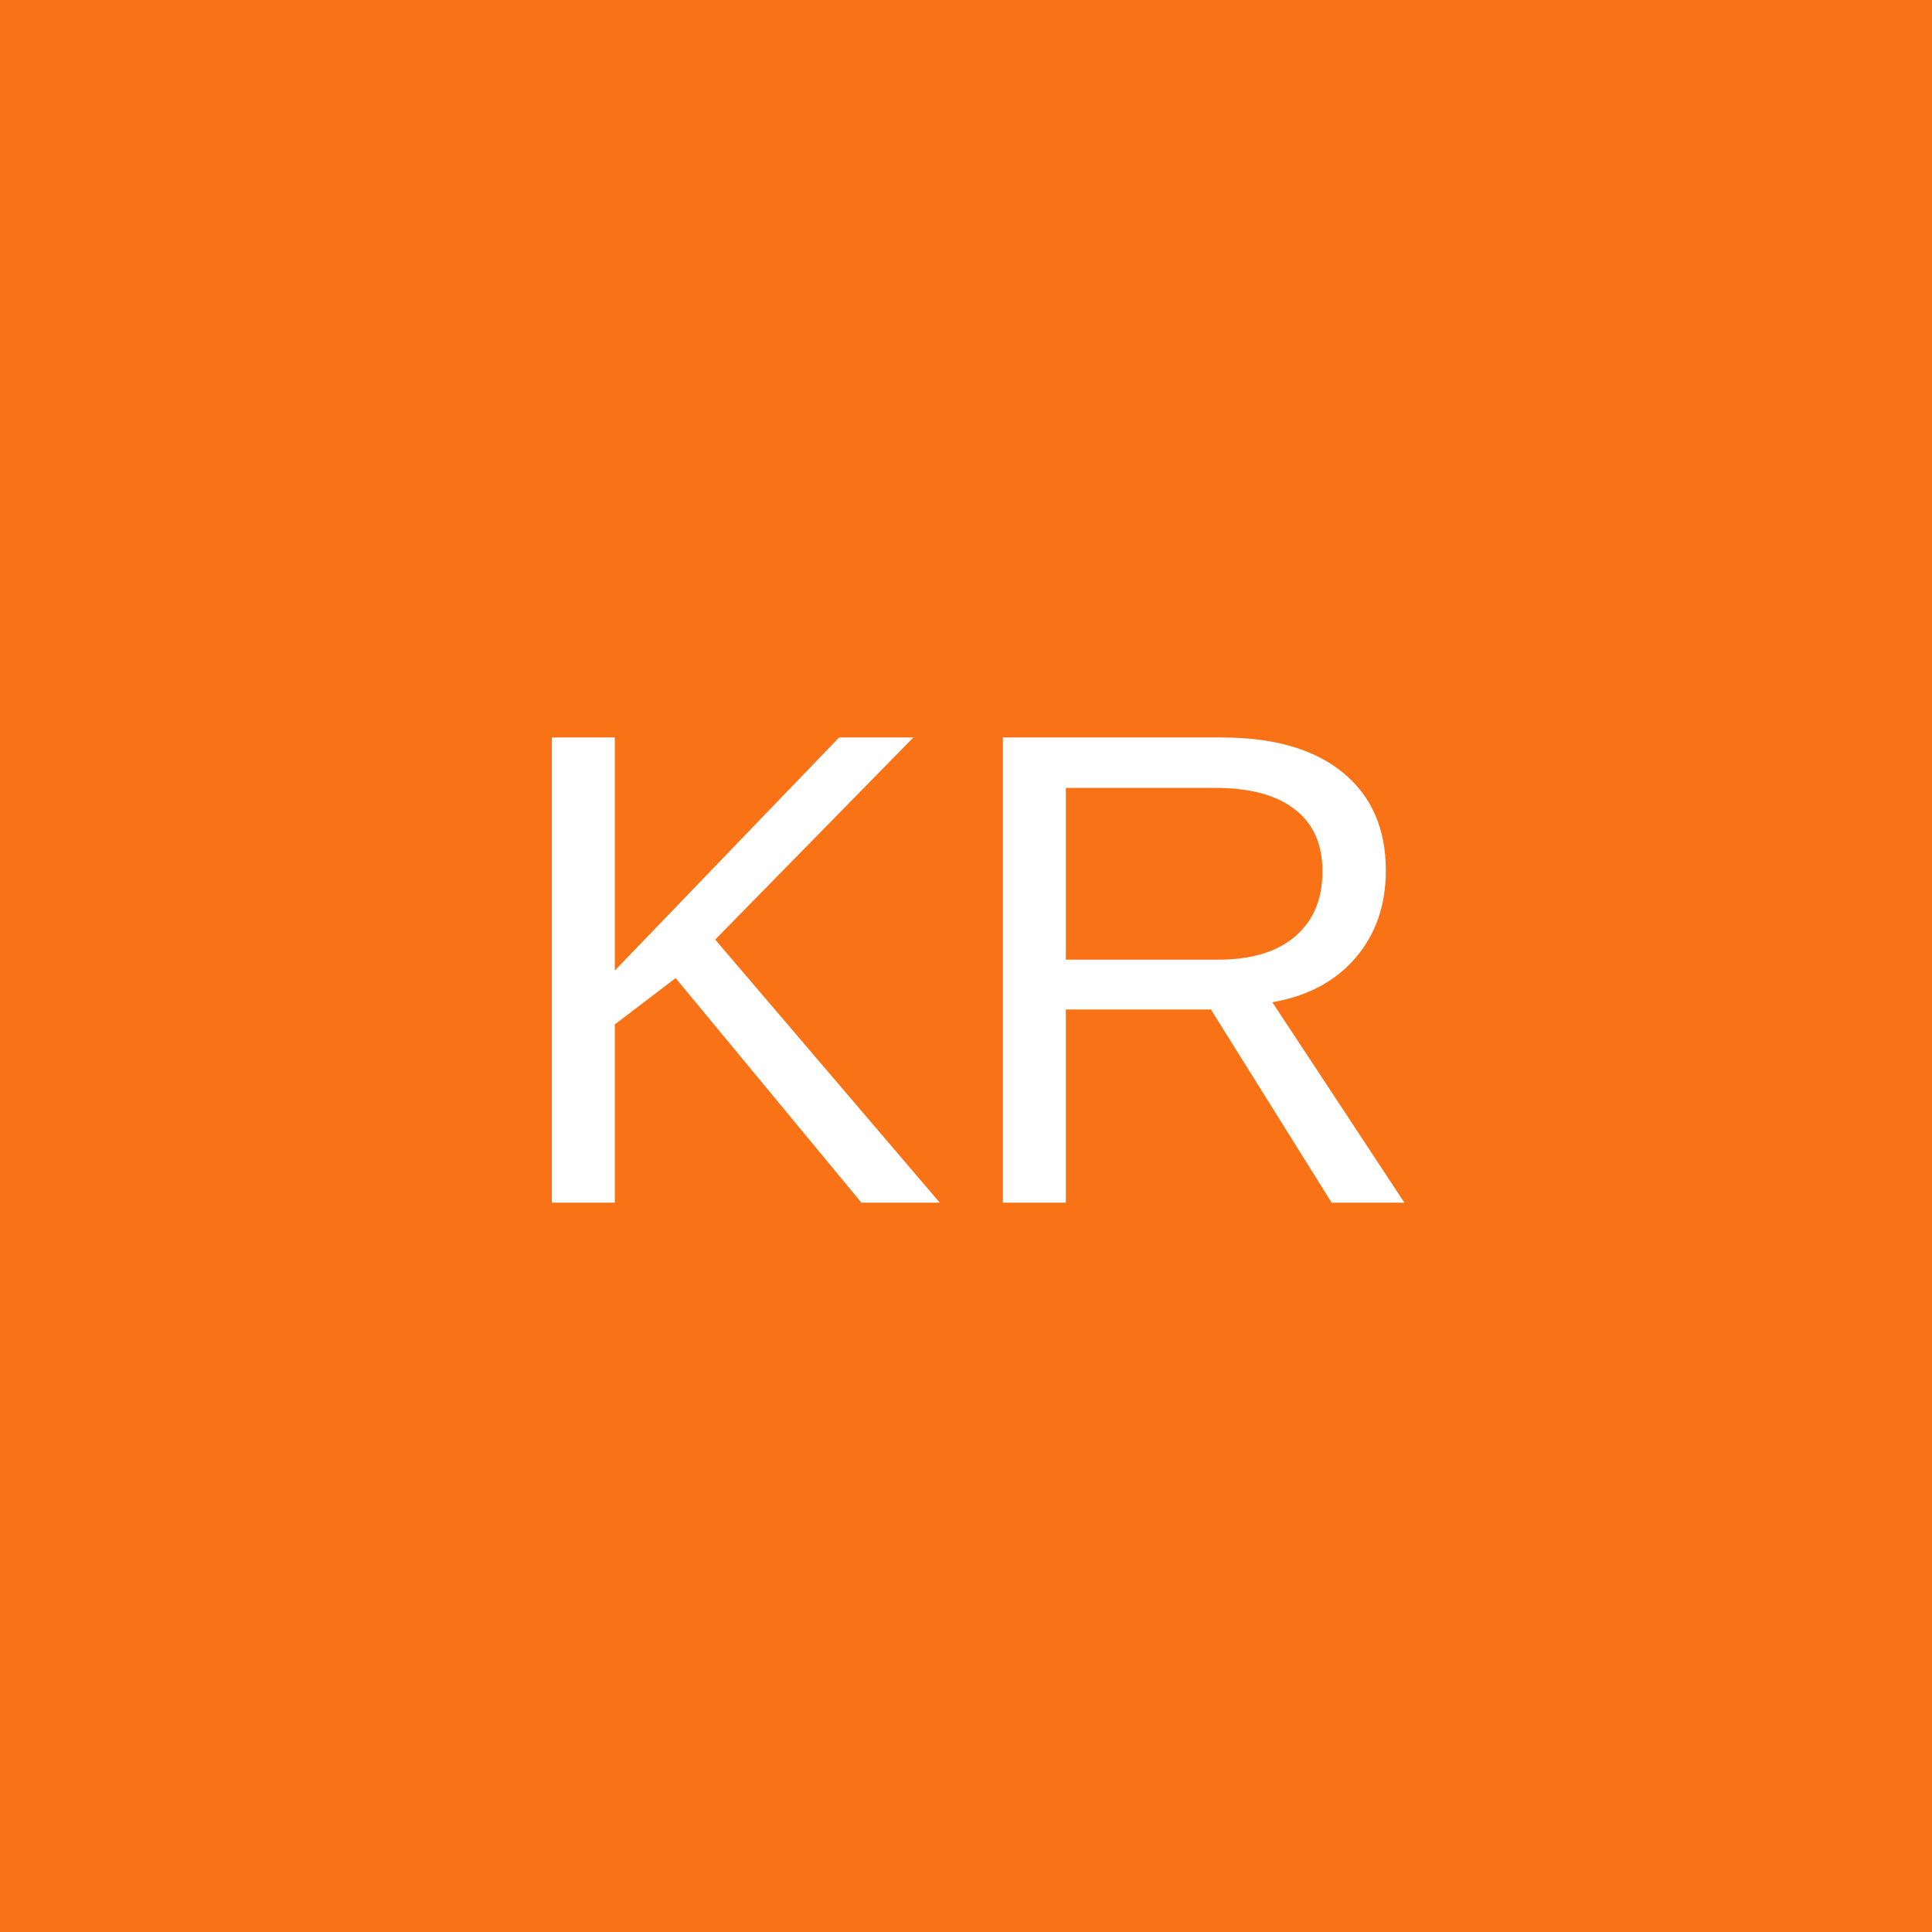
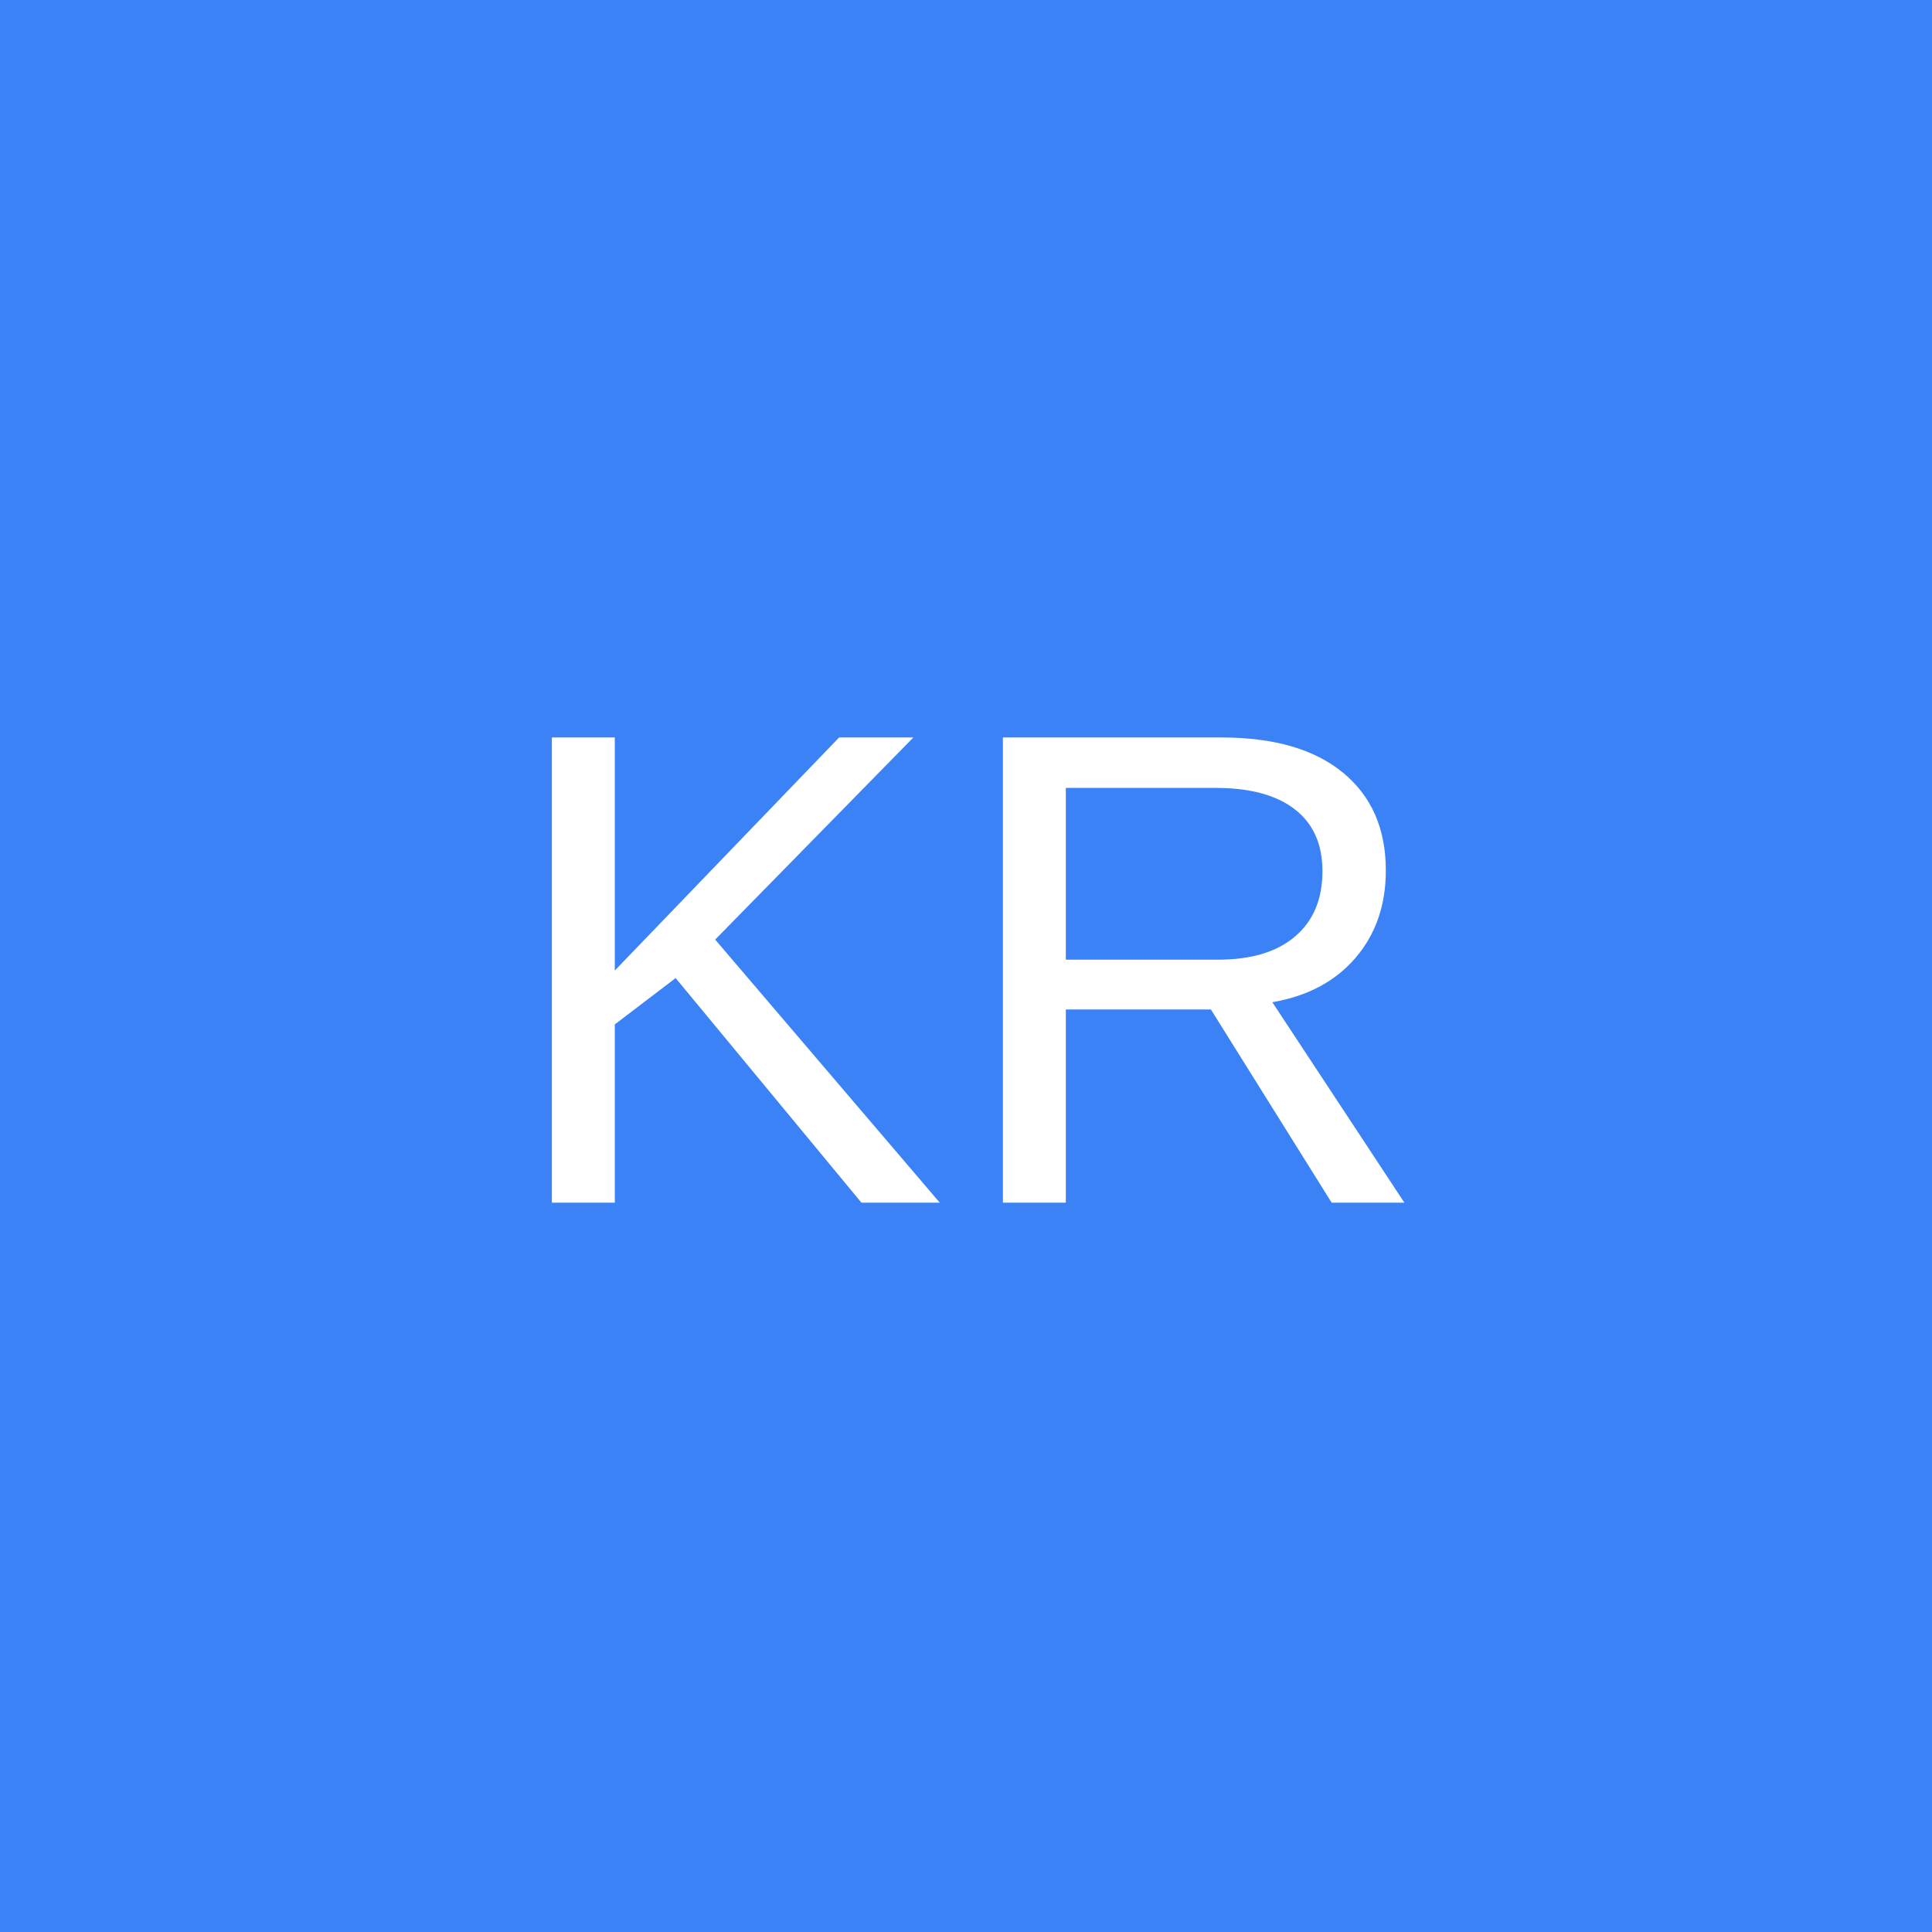
<svg xmlns="http://www.w3.org/2000/svg" width="200" height="200" viewBox="0 0 200 200">
-   <rect width="200" height="200" fill="#f97316" />
+   <rect width="200" height="200" fill="#3b82f6" />
  <text x="50%" y="50%" font-family="Arial, Helvetica, sans-serif" font-size="70" fill="#ffffff" text-anchor="middle" dy=".35em">KR</text>
</svg>
